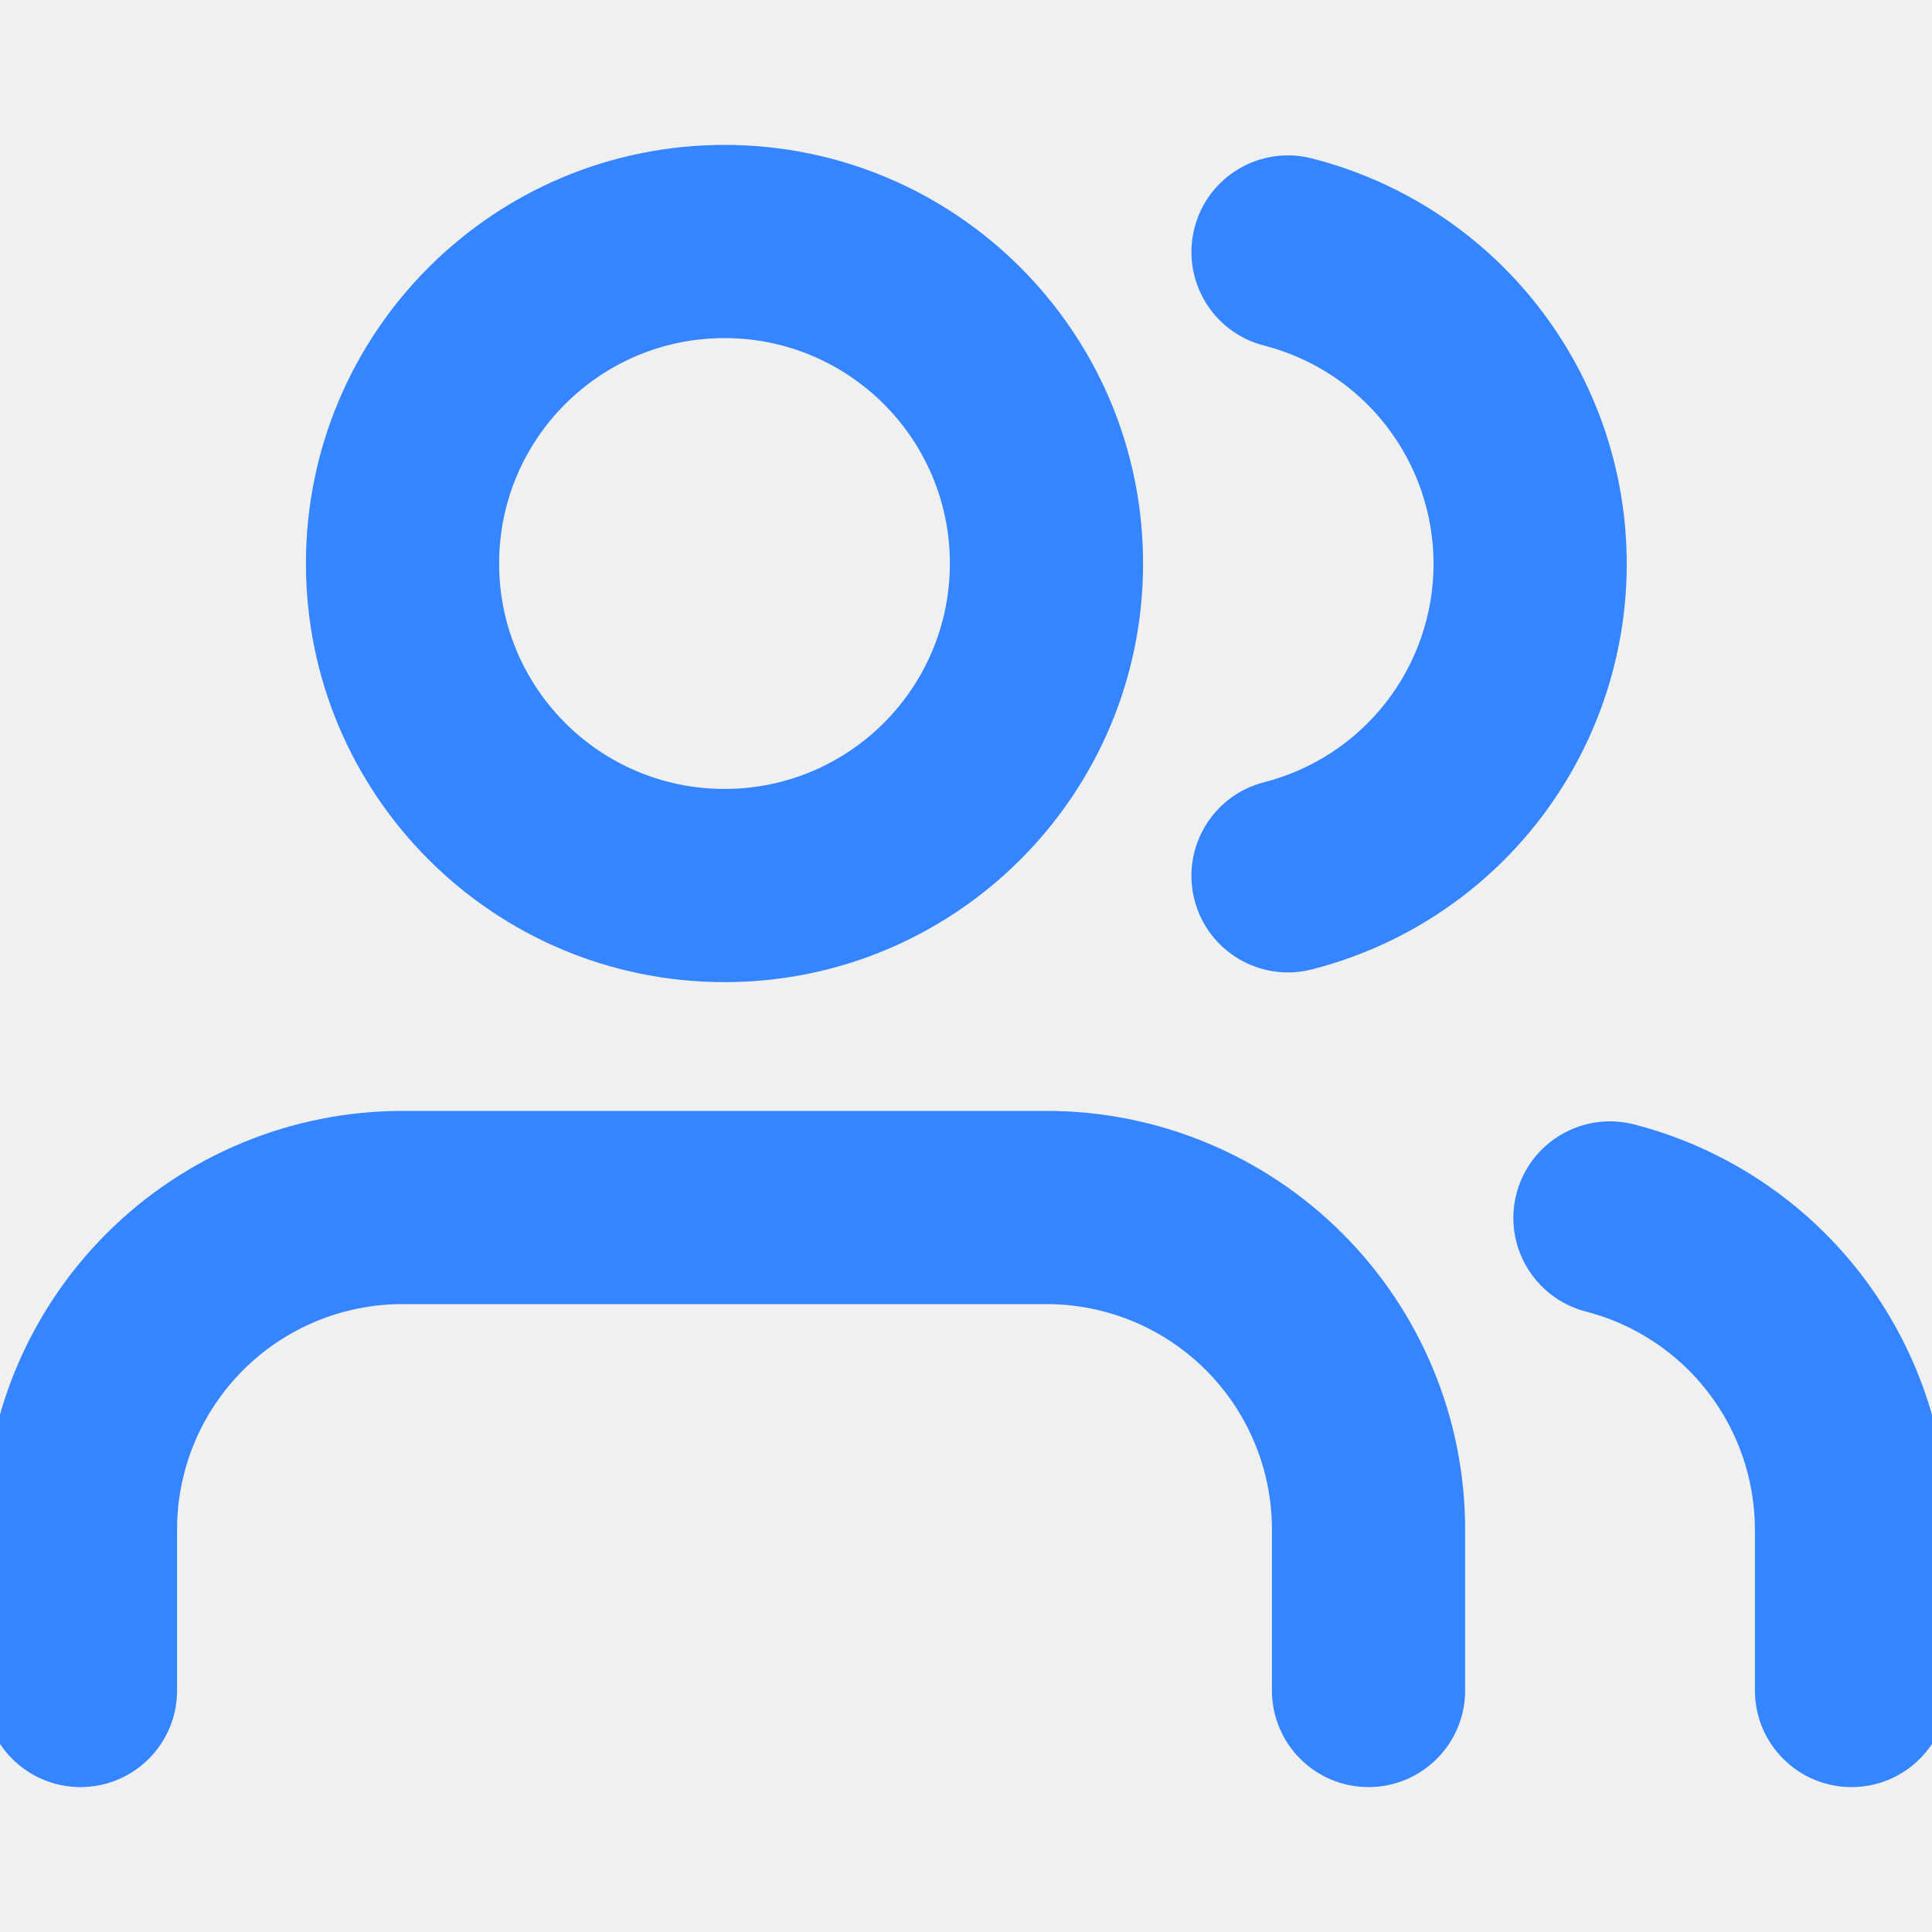
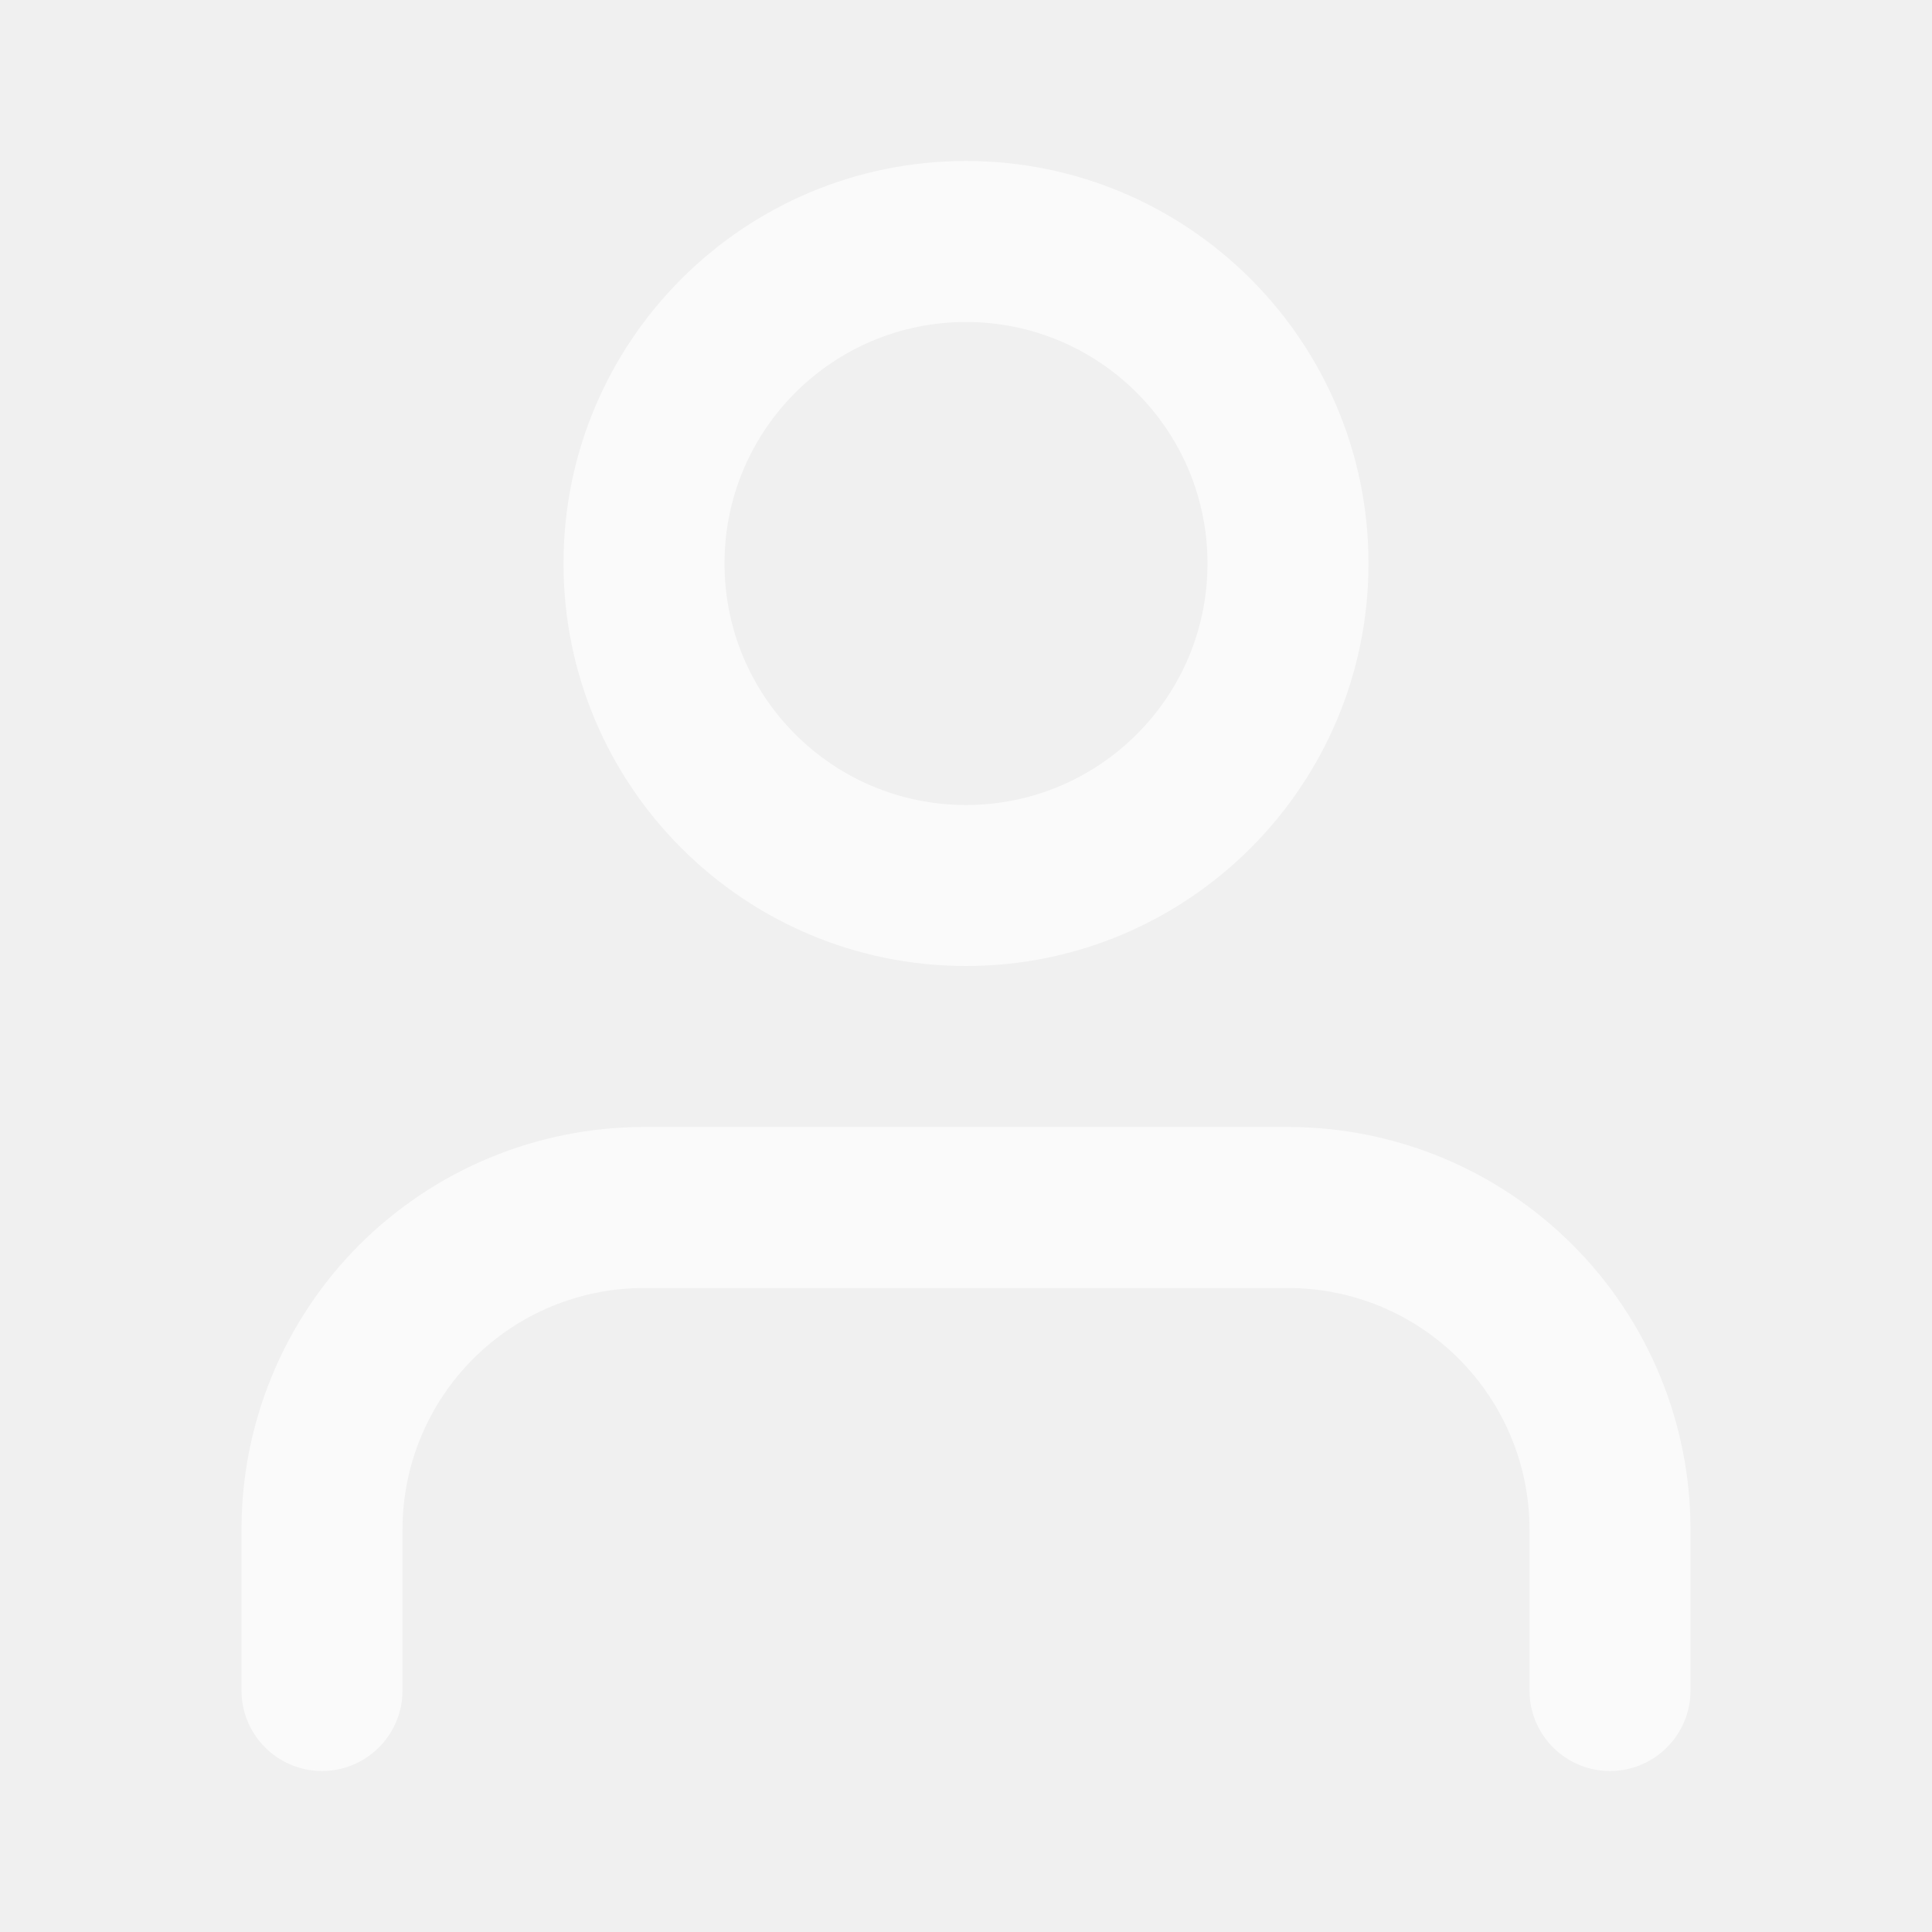
- <svg xmlns="http://www.w3.org/2000/svg" width="20" height="20" viewBox="0 0 20 20" fill="none">
-   <g clip-path="url(#clip0_7_87)">
-     <path fill-rule="evenodd" clip-rule="evenodd" d="M1.103 12.769C1.915 11.957 3.017 11.5 4.167 11.5H10.833C11.983 11.5 13.085 11.957 13.897 12.769C14.71 13.582 15.167 14.684 15.167 15.833V17.5C15.167 18.052 14.719 18.5 14.167 18.5C13.614 18.5 13.167 18.052 13.167 17.5V15.833C13.167 15.214 12.921 14.621 12.483 14.183C12.046 13.746 11.452 13.5 10.833 13.5H4.167C3.548 13.5 2.954 13.746 2.517 14.183C2.079 14.621 1.833 15.214 1.833 15.833V17.5C1.833 18.052 1.386 18.5 0.833 18.5C0.281 18.5 -0.167 18.052 -0.167 17.5V15.833C-0.167 14.684 0.29 13.582 1.103 12.769Z" fill="#3485FF" />
-     <path fill-rule="evenodd" clip-rule="evenodd" d="M7.5 3.5C6.211 3.5 5.167 4.545 5.167 5.833C5.167 7.122 6.211 8.167 7.5 8.167C8.789 8.167 9.833 7.122 9.833 5.833C9.833 4.545 8.789 3.5 7.5 3.5ZM3.167 5.833C3.167 3.44 5.107 1.5 7.5 1.5C9.893 1.5 11.833 3.44 11.833 5.833C11.833 8.227 9.893 10.167 7.5 10.167C5.107 10.167 3.167 8.227 3.167 5.833Z" fill="#3485FF" />
-     <path fill-rule="evenodd" clip-rule="evenodd" d="M15.698 12.358C15.836 11.824 16.382 11.502 16.917 11.64C17.846 11.88 18.67 12.422 19.258 13.181C19.846 13.94 20.166 14.873 20.167 15.833L20.167 17.5C20.167 18.052 19.719 18.5 19.167 18.5C18.614 18.5 18.167 18.052 18.167 17.5V15.834C18.166 15.317 17.994 14.815 17.677 14.406C17.361 13.998 16.917 13.706 16.417 13.577C15.882 13.438 15.56 12.893 15.698 12.358Z" fill="#3485FF" />
-     <path fill-rule="evenodd" clip-rule="evenodd" d="M12.365 2.36C12.502 1.825 13.046 1.503 13.581 1.64C14.514 1.878 15.34 2.42 15.93 3.18C16.52 3.941 16.84 4.875 16.84 5.838C16.84 6.8 16.52 7.734 15.93 8.495C15.34 9.255 14.514 9.797 13.581 10.035C13.046 10.172 12.502 9.85 12.365 9.315C12.228 8.78 12.55 8.235 13.085 8.098C13.587 7.969 14.032 7.678 14.35 7.268C14.667 6.859 14.84 6.356 14.84 5.838C14.84 5.319 14.667 4.816 14.35 4.407C14.032 3.997 13.587 3.706 13.085 3.577C12.55 3.44 12.228 2.895 12.365 2.36Z" fill="#3485FF" />
-   </g>
-   <defs>
-     <clipPath id="clip0_7_87">
-       <rect width="20" height="20" fill="white" />
-     </clipPath>
-   </defs>
+ <svg xmlns="http://www.w3.org/2000/svg" width="24" height="24" viewBox="0 0 24 24" fill="none">
+   <path fill-rule="evenodd" clip-rule="evenodd" d="M4.464 15.464C5.402 14.527 6.674 14 8 14H16C17.326 14 18.598 14.527 19.535 15.464C20.473 16.402 21 17.674 21 19V21C21 21.552 20.552 22 20 22C19.448 22 19 21.552 19 21V19C19 18.204 18.684 17.441 18.121 16.879C17.559 16.316 16.796 16 16 16H8C7.204 16 6.441 16.316 5.879 16.879C5.316 17.441 5 18.204 5 19V21C5 21.552 4.552 22 4 22C3.448 22 3 21.552 3 21V19C3 17.674 3.527 16.402 4.464 15.464Z" fill="#FAFAFA" />
+   <path fill-rule="evenodd" clip-rule="evenodd" d="M12 4C10.343 4 9 5.343 9 7C9 8.657 10.343 10 12 10C13.657 10 15 8.657 15 7C15 5.343 13.657 4 12 4ZM7 7C7 4.239 9.239 2 12 2C14.761 2 17 4.239 17 7C17 9.761 14.761 12 12 12C9.239 12 7 9.761 7 7Z" fill="#FAFAFA" />
</svg>
